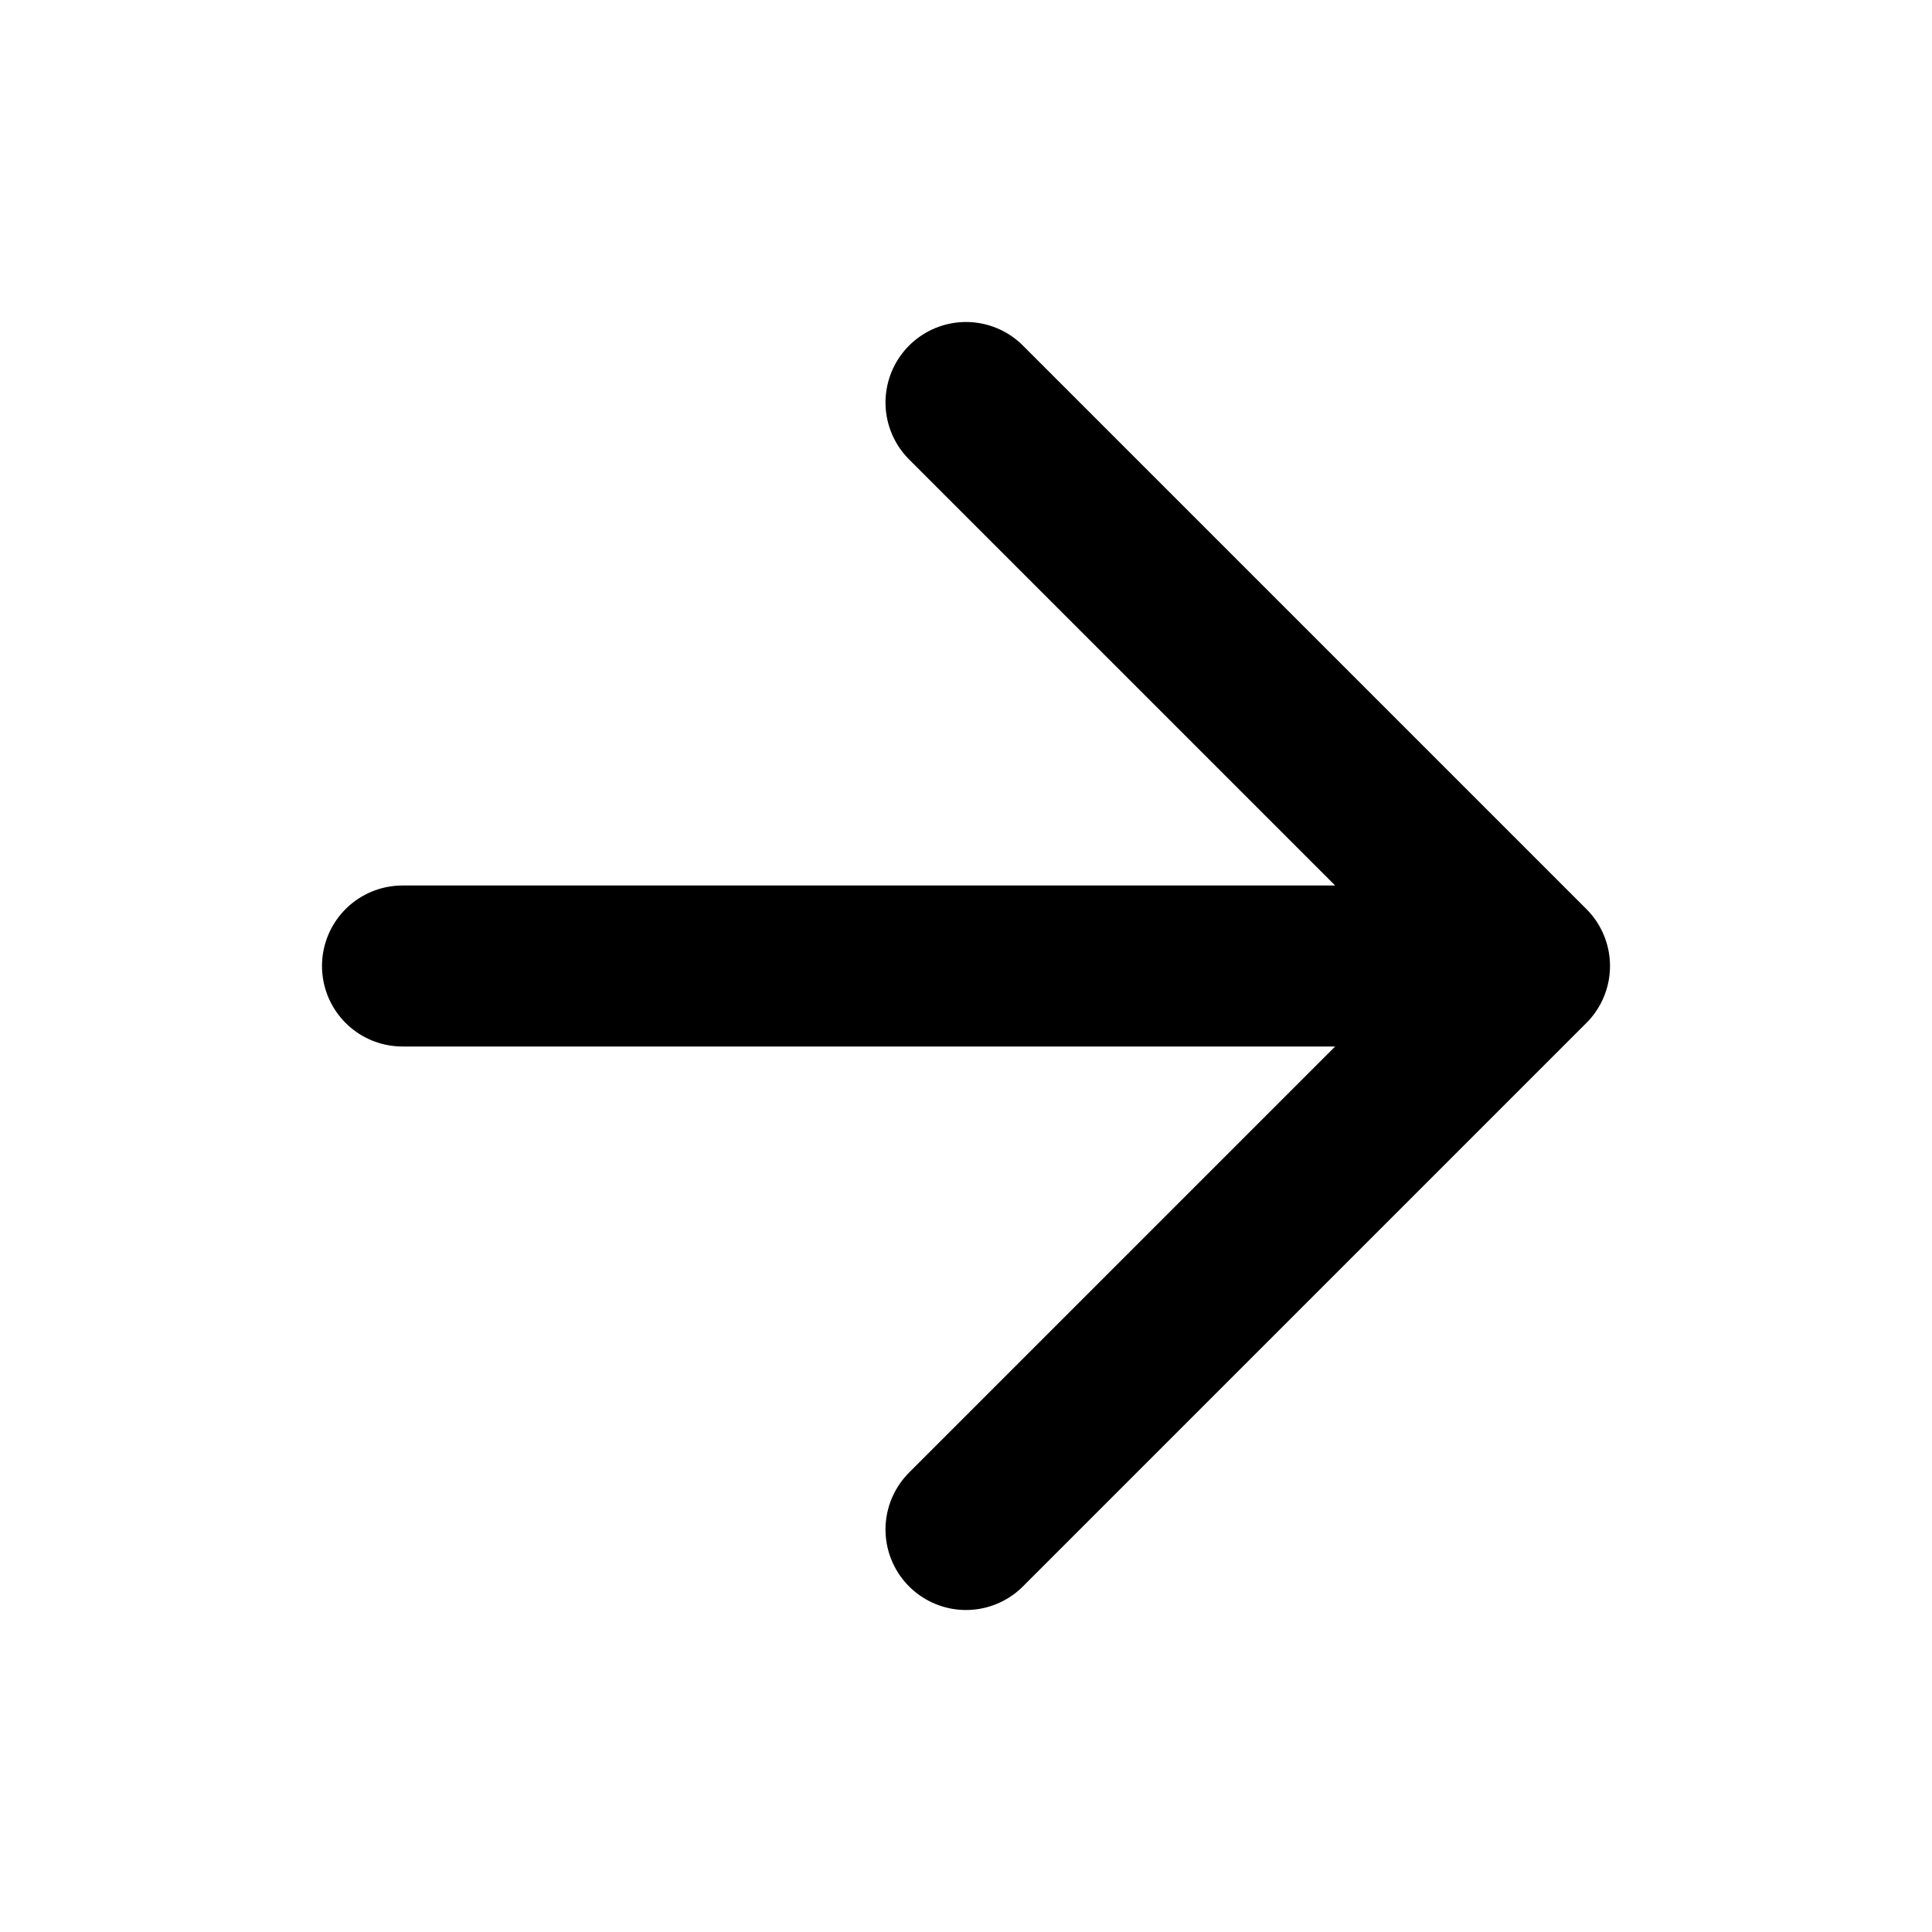
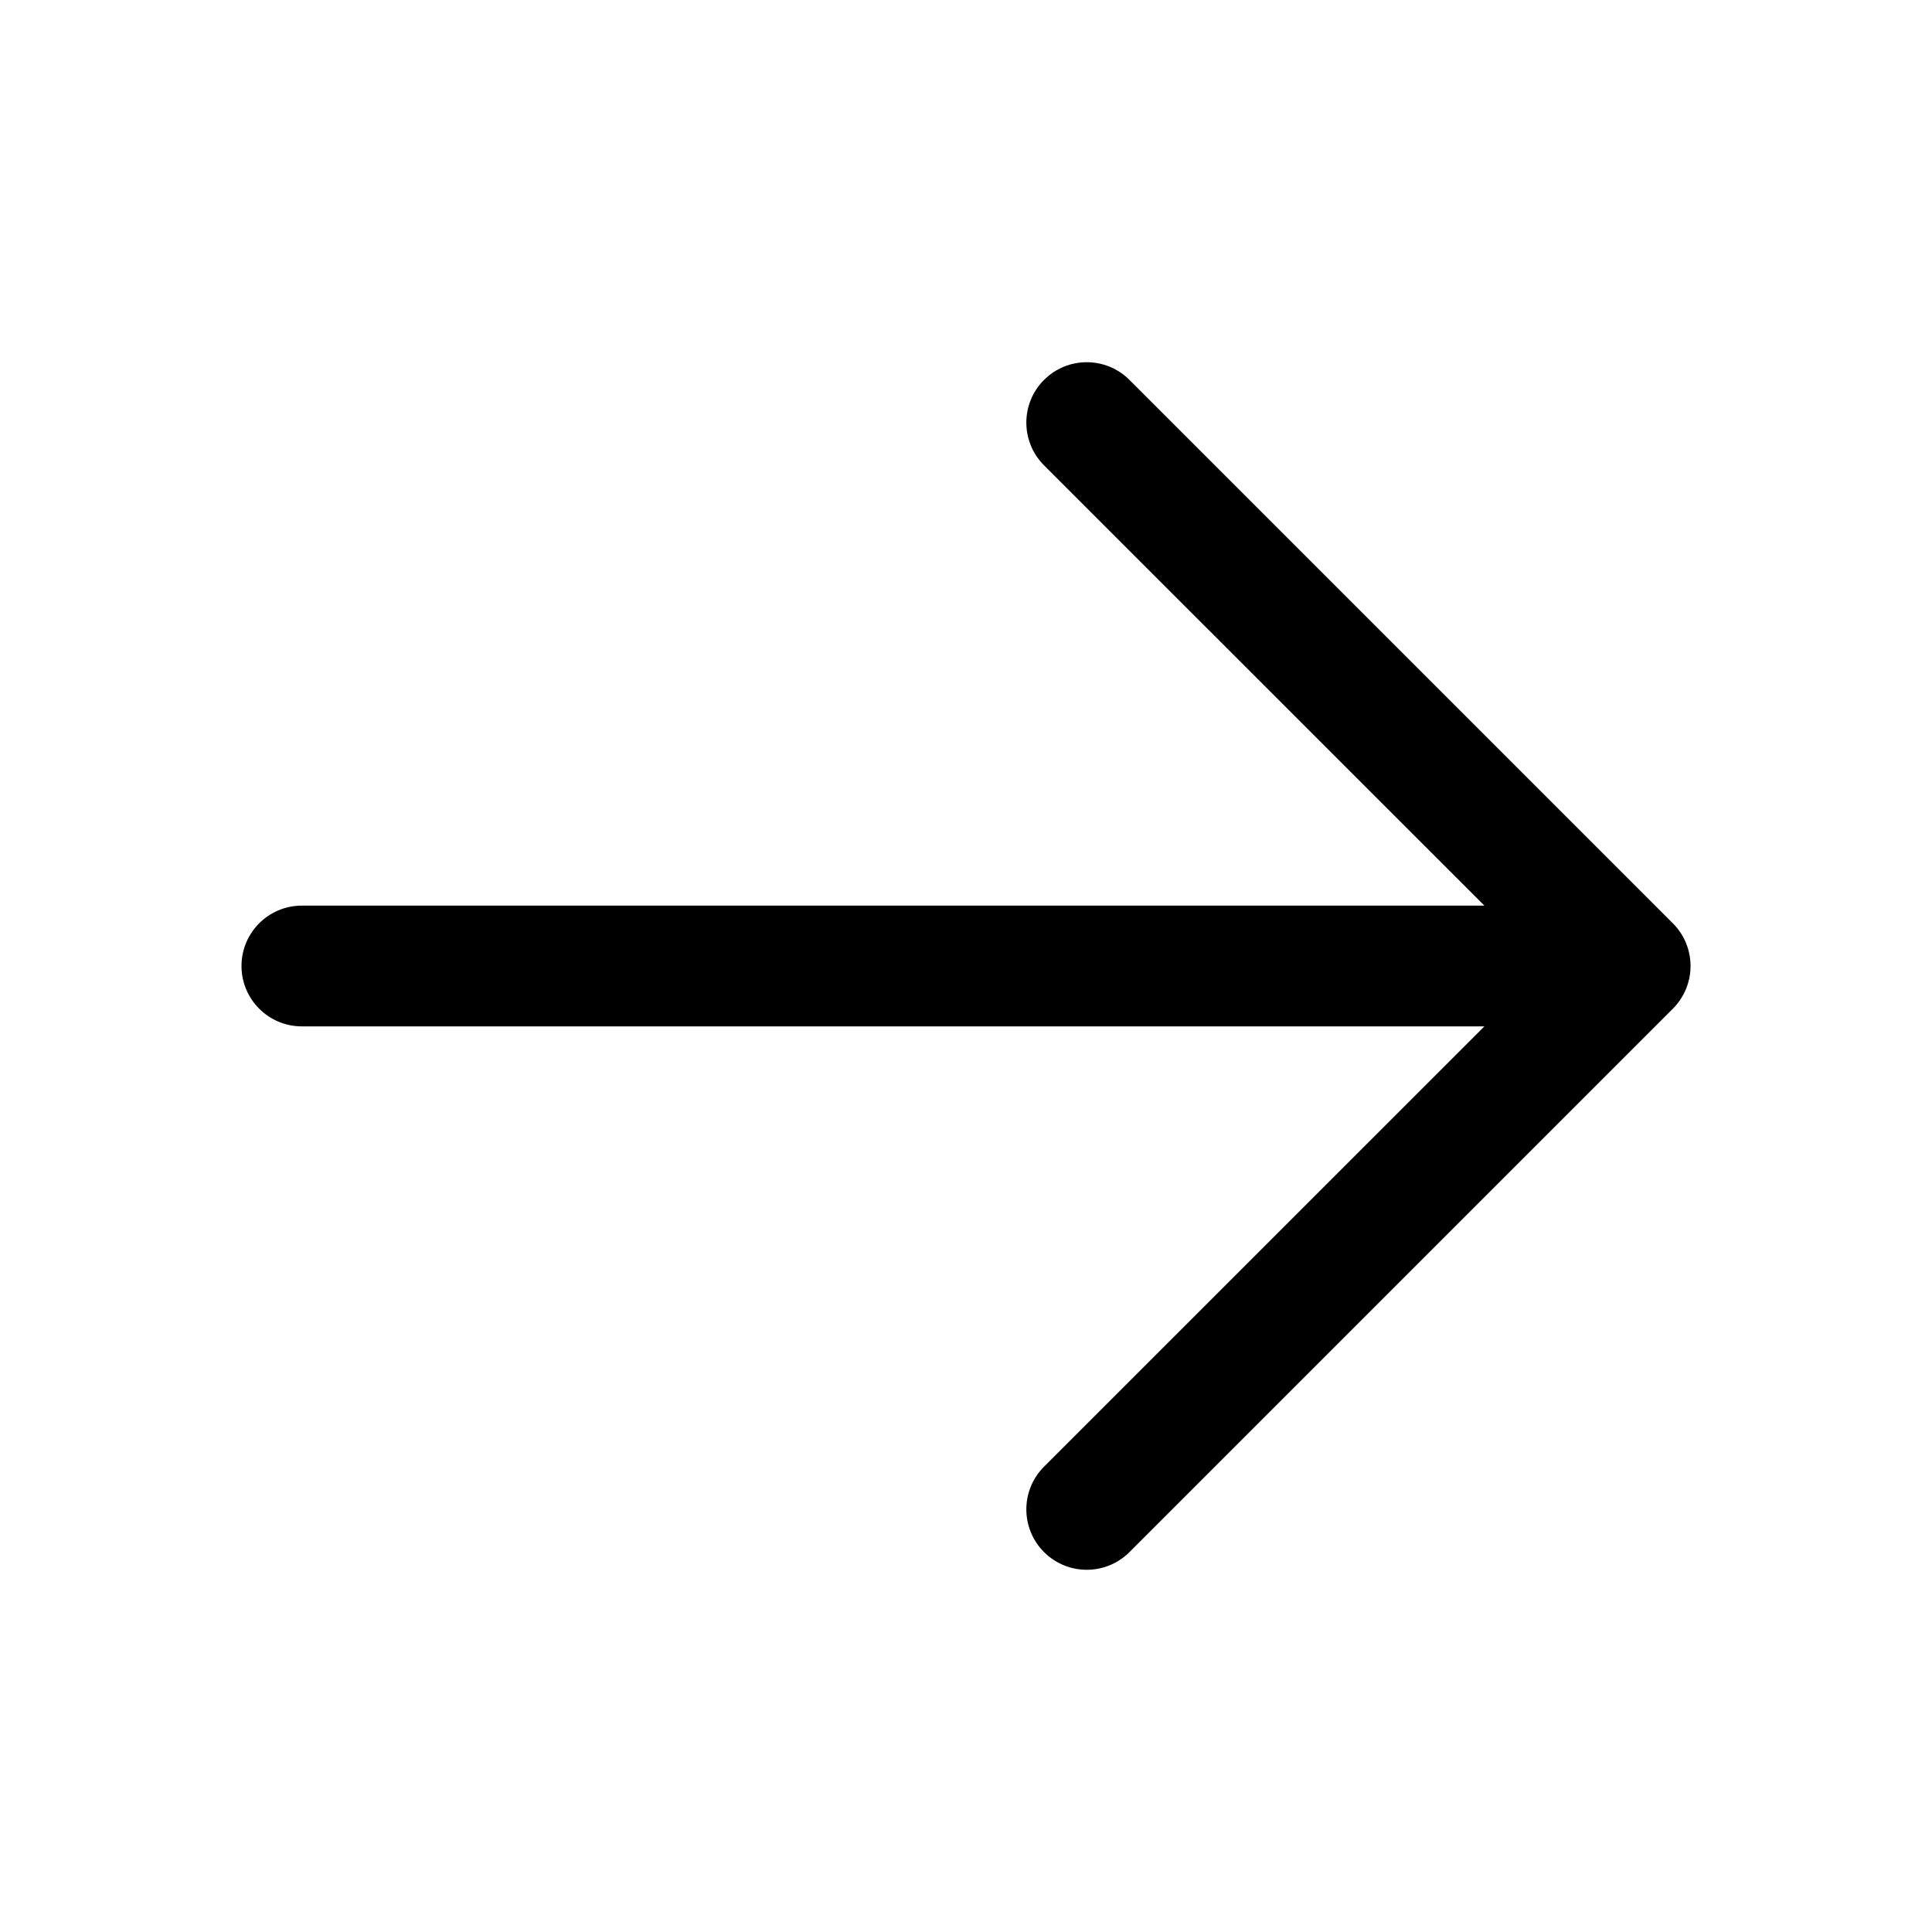
- <svg xmlns="http://www.w3.org/2000/svg" width="24" height="24" viewBox="0 0 24 24" fill="none" stroke="currentColor" stroke-width="2" stroke-linecap="round" stroke-linejoin="round">
-   <path d="M5 12L19 12M12 5L19 12L12 19" />
+ <svg xmlns="http://www.w3.org/2000/svg" viewBox="0 0 256 256" fill="currentColor">
+   <path d="M221.66,133.66l-72,72a8,8,0,0,1-11.32-11.32L196.69,136H40a8,8,0,0,1,0-16H196.69L138.34,61.66a8,8,0,0,1,11.32-11.32l72,72A8,8,0,0,1,221.66,133.66Z" />
</svg>
